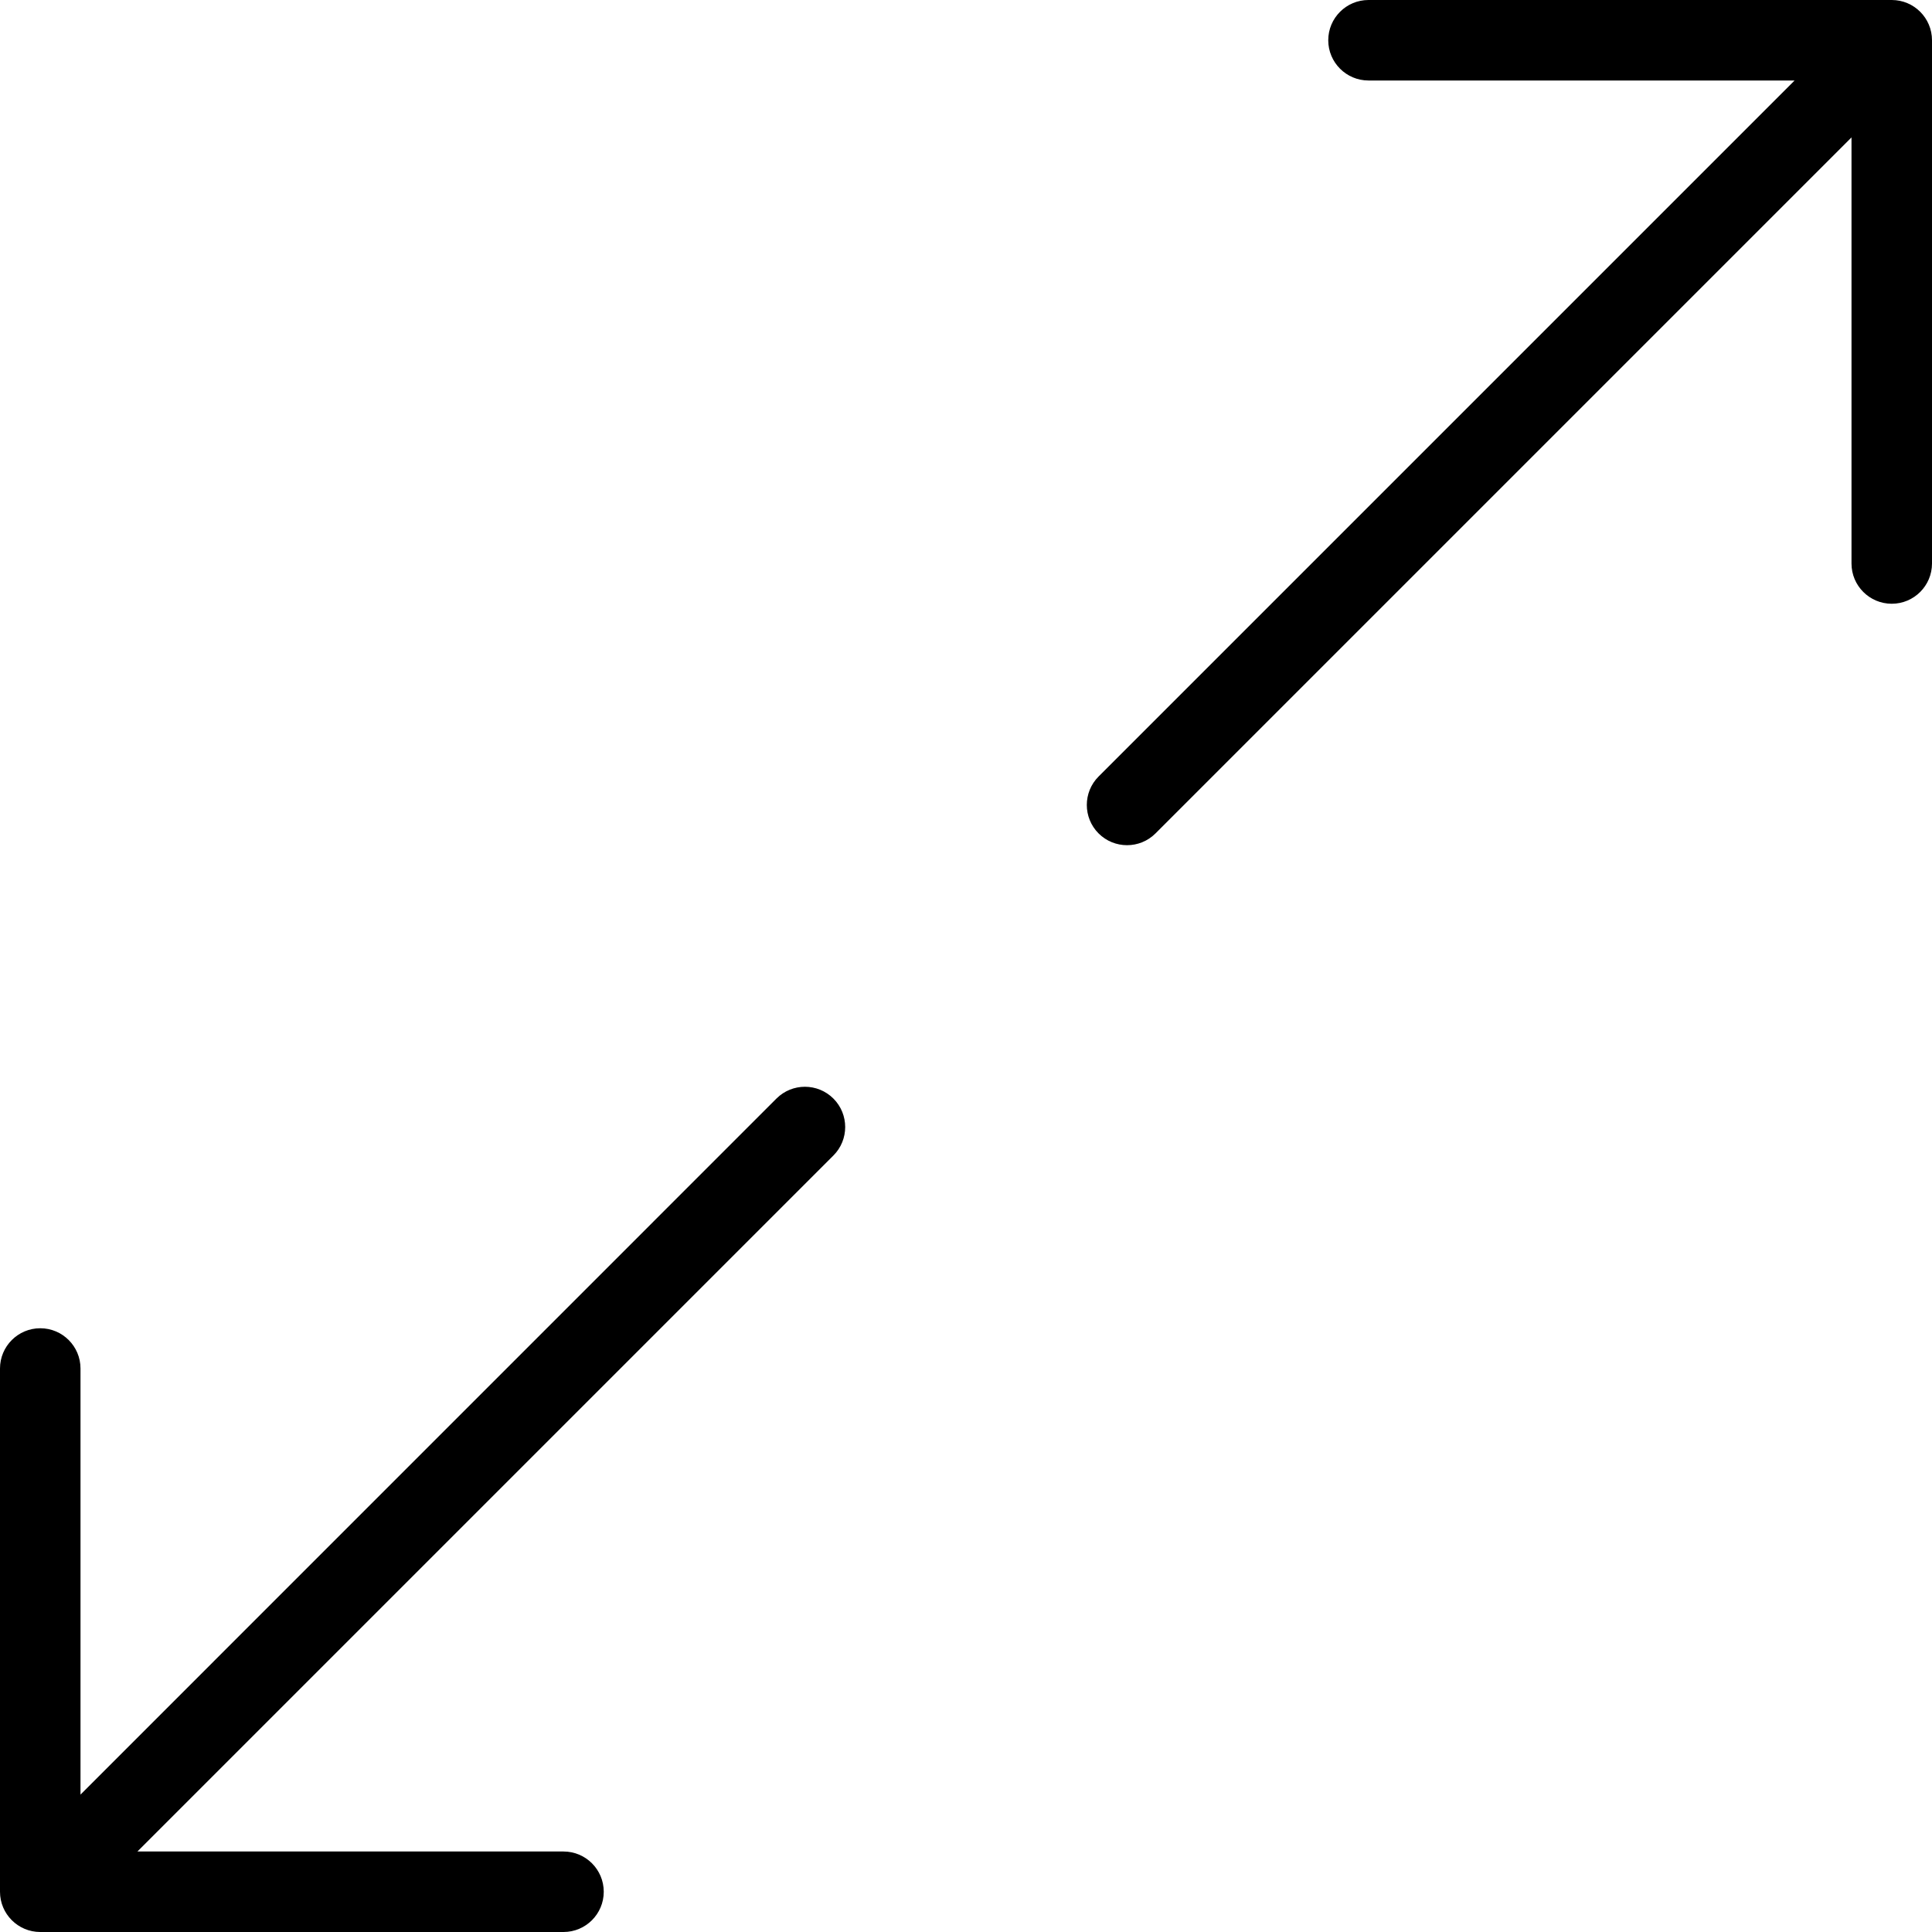
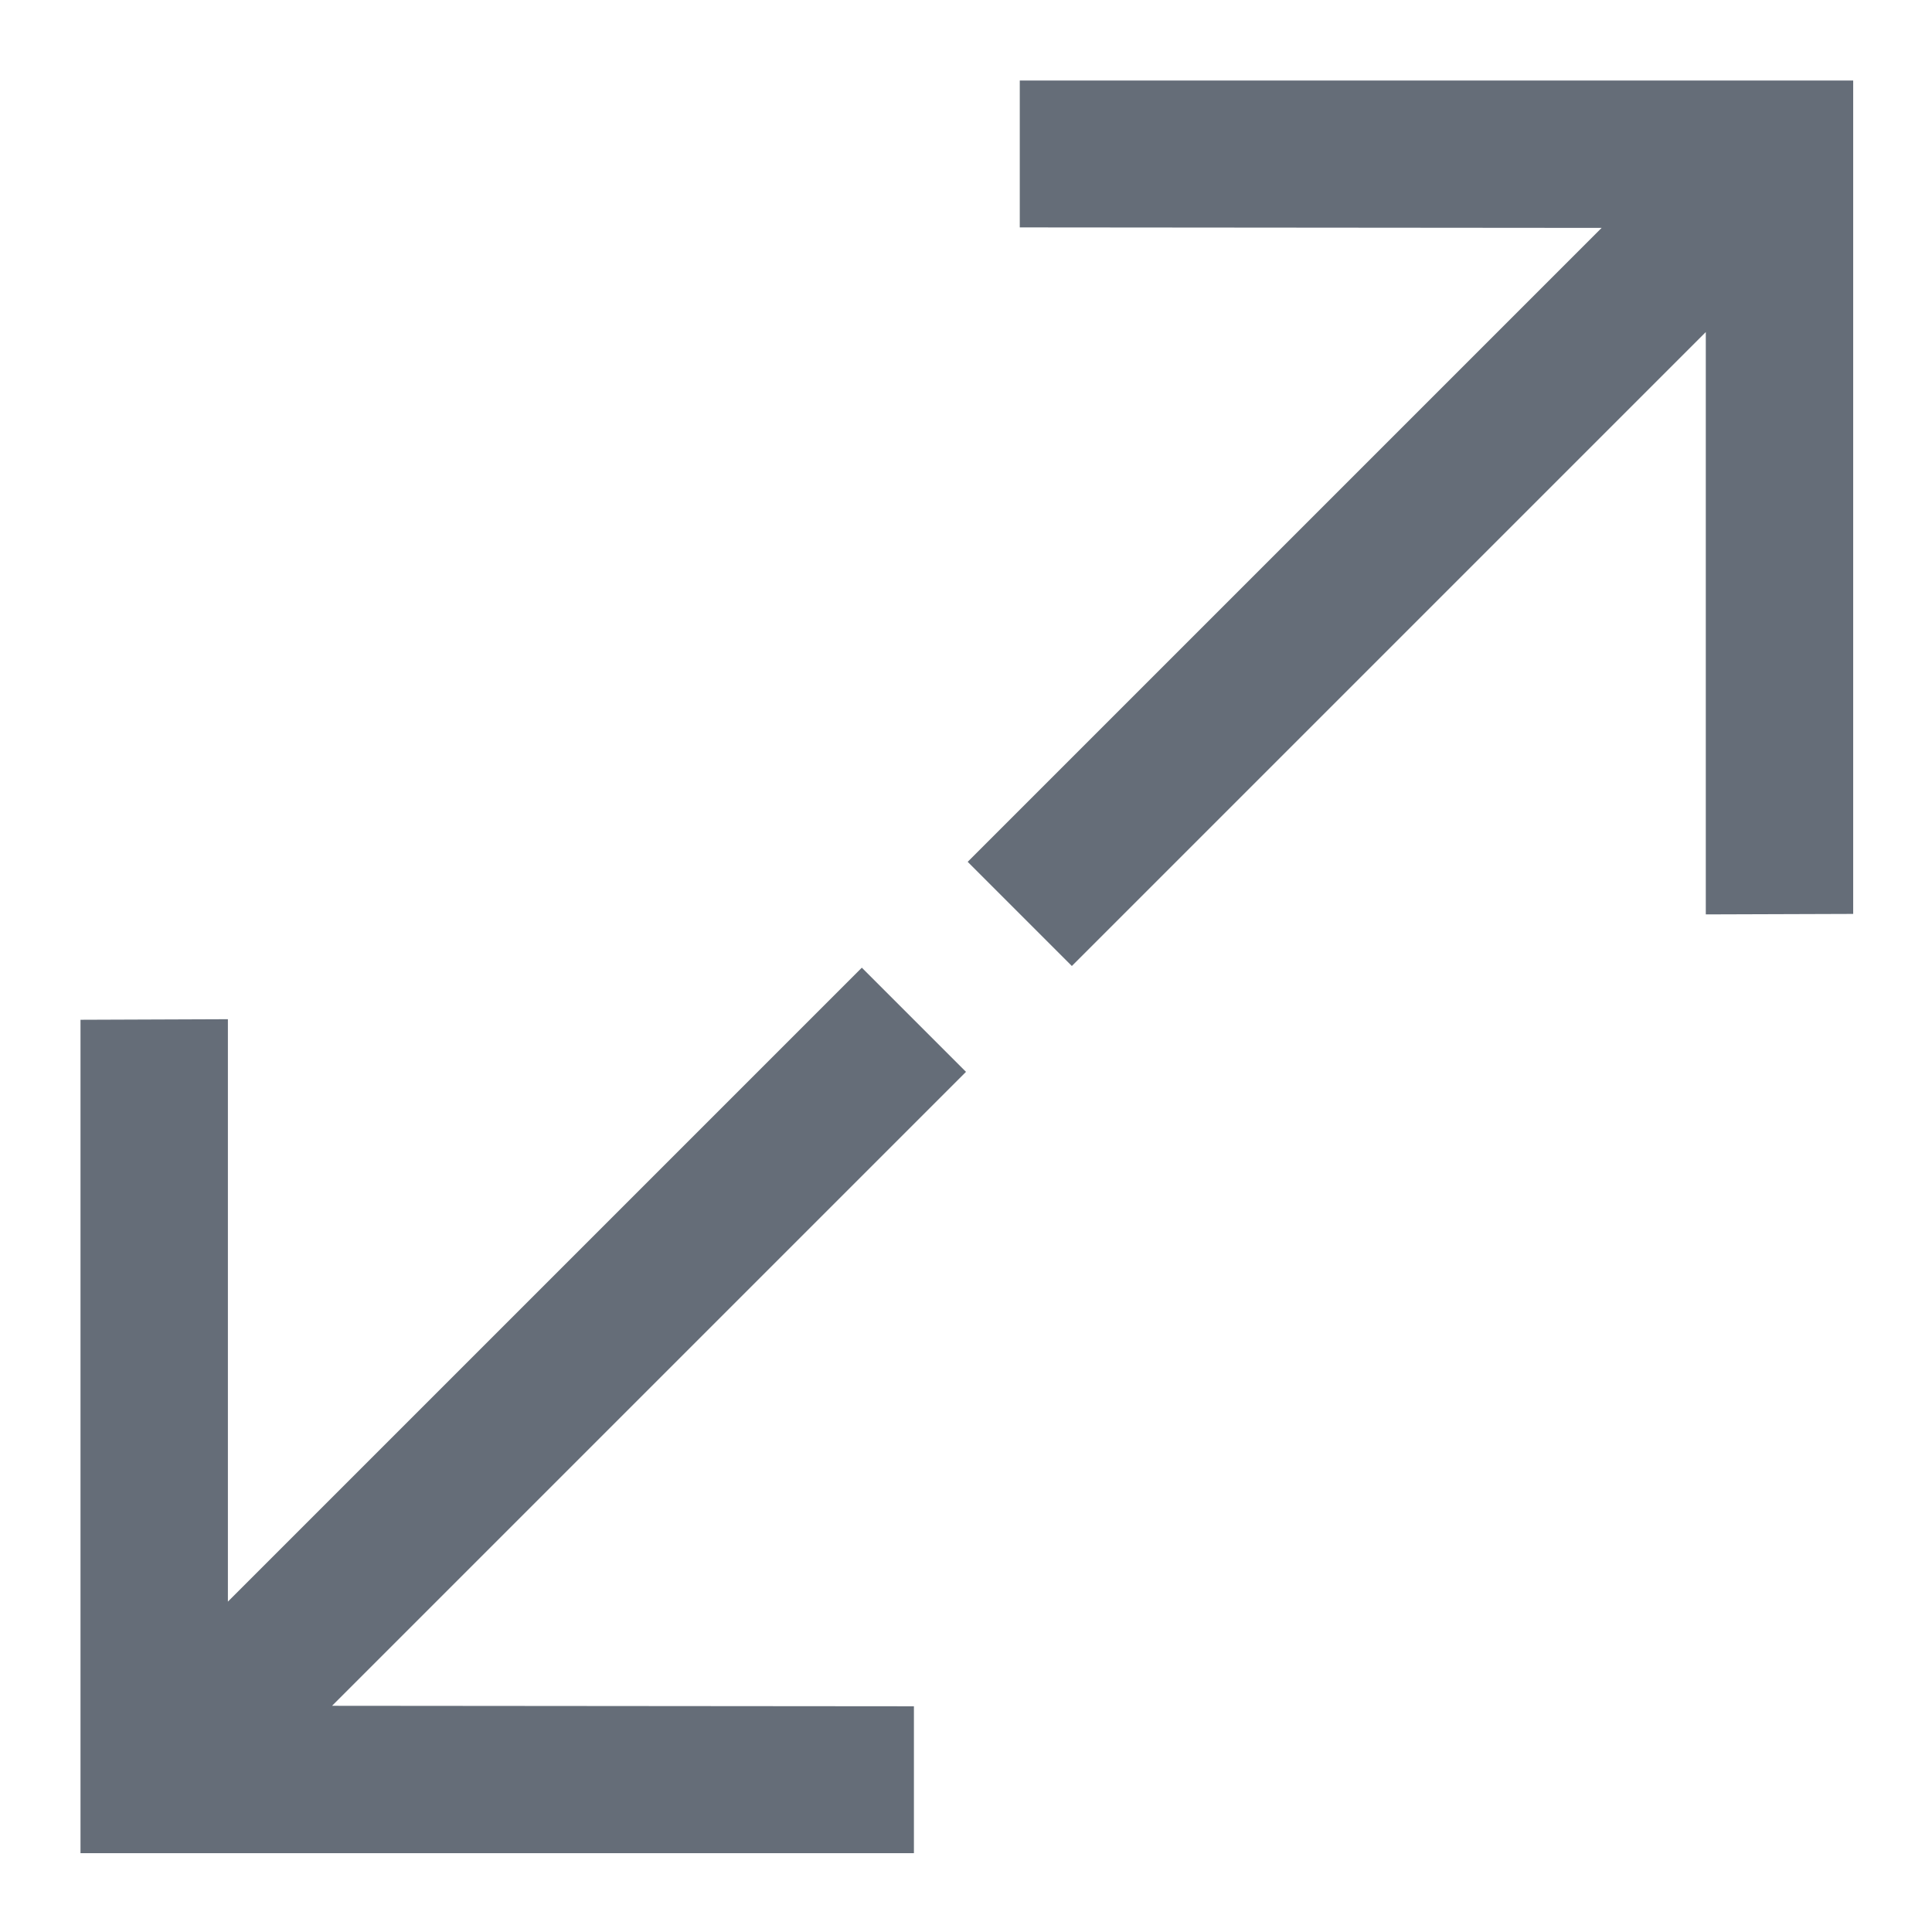
- <svg xmlns="http://www.w3.org/2000/svg" version="1.1" x="0px" y="0px" width="24px" height="24px" viewBox="0 0 24 24" enable-background="new 0 0 24 24" xml:space="preserve">
-   <g id="Outline_Icons_1_">
-     <g>
-       <path d="M9.646,13.646L1,22.293V17c0-0.276-0.224-0.5-0.5-0.5S0,16.724,0,17v6.5C0,23.776,0.224,24,0.5,24H7    c0.276,0,0.5-0.224,0.5-0.5S7.276,23,7,23H1.707l8.646-8.646c0.195-0.195,0.195-0.512,0-0.707S9.842,13.451,9.646,13.646z" />
-       <path d="M23.5,0H17c-0.276,0-0.5,0.224-0.5,0.5S16.724,1,17,1h5.293l-8.646,8.646c-0.195,0.195-0.195,0.512,0,0.707    s0.512,0.195,0.707,0L23,1.707V7c0,0.276,0.224,0.5,0.5,0.5S24,7.276,24,7V0.5C24,0.224,23.776,0,23.5,0z" />
-     </g>
-   </g>
+ <svg xmlns="http://www.w3.org/2000/svg" width="24" height="24">
+   <path fill="#656D78" fill-rule="evenodd" d="M10.706 12.021l-7.875 7.875v-7.235L1 12.668v10.353h10.353v-1.825l-7.228-.006L12 13.315M13.315 12l7.875-7.875v7.234l1.831-.006V1H12.668v1.825l7.228.006-7.875 7.875" />
</svg>
